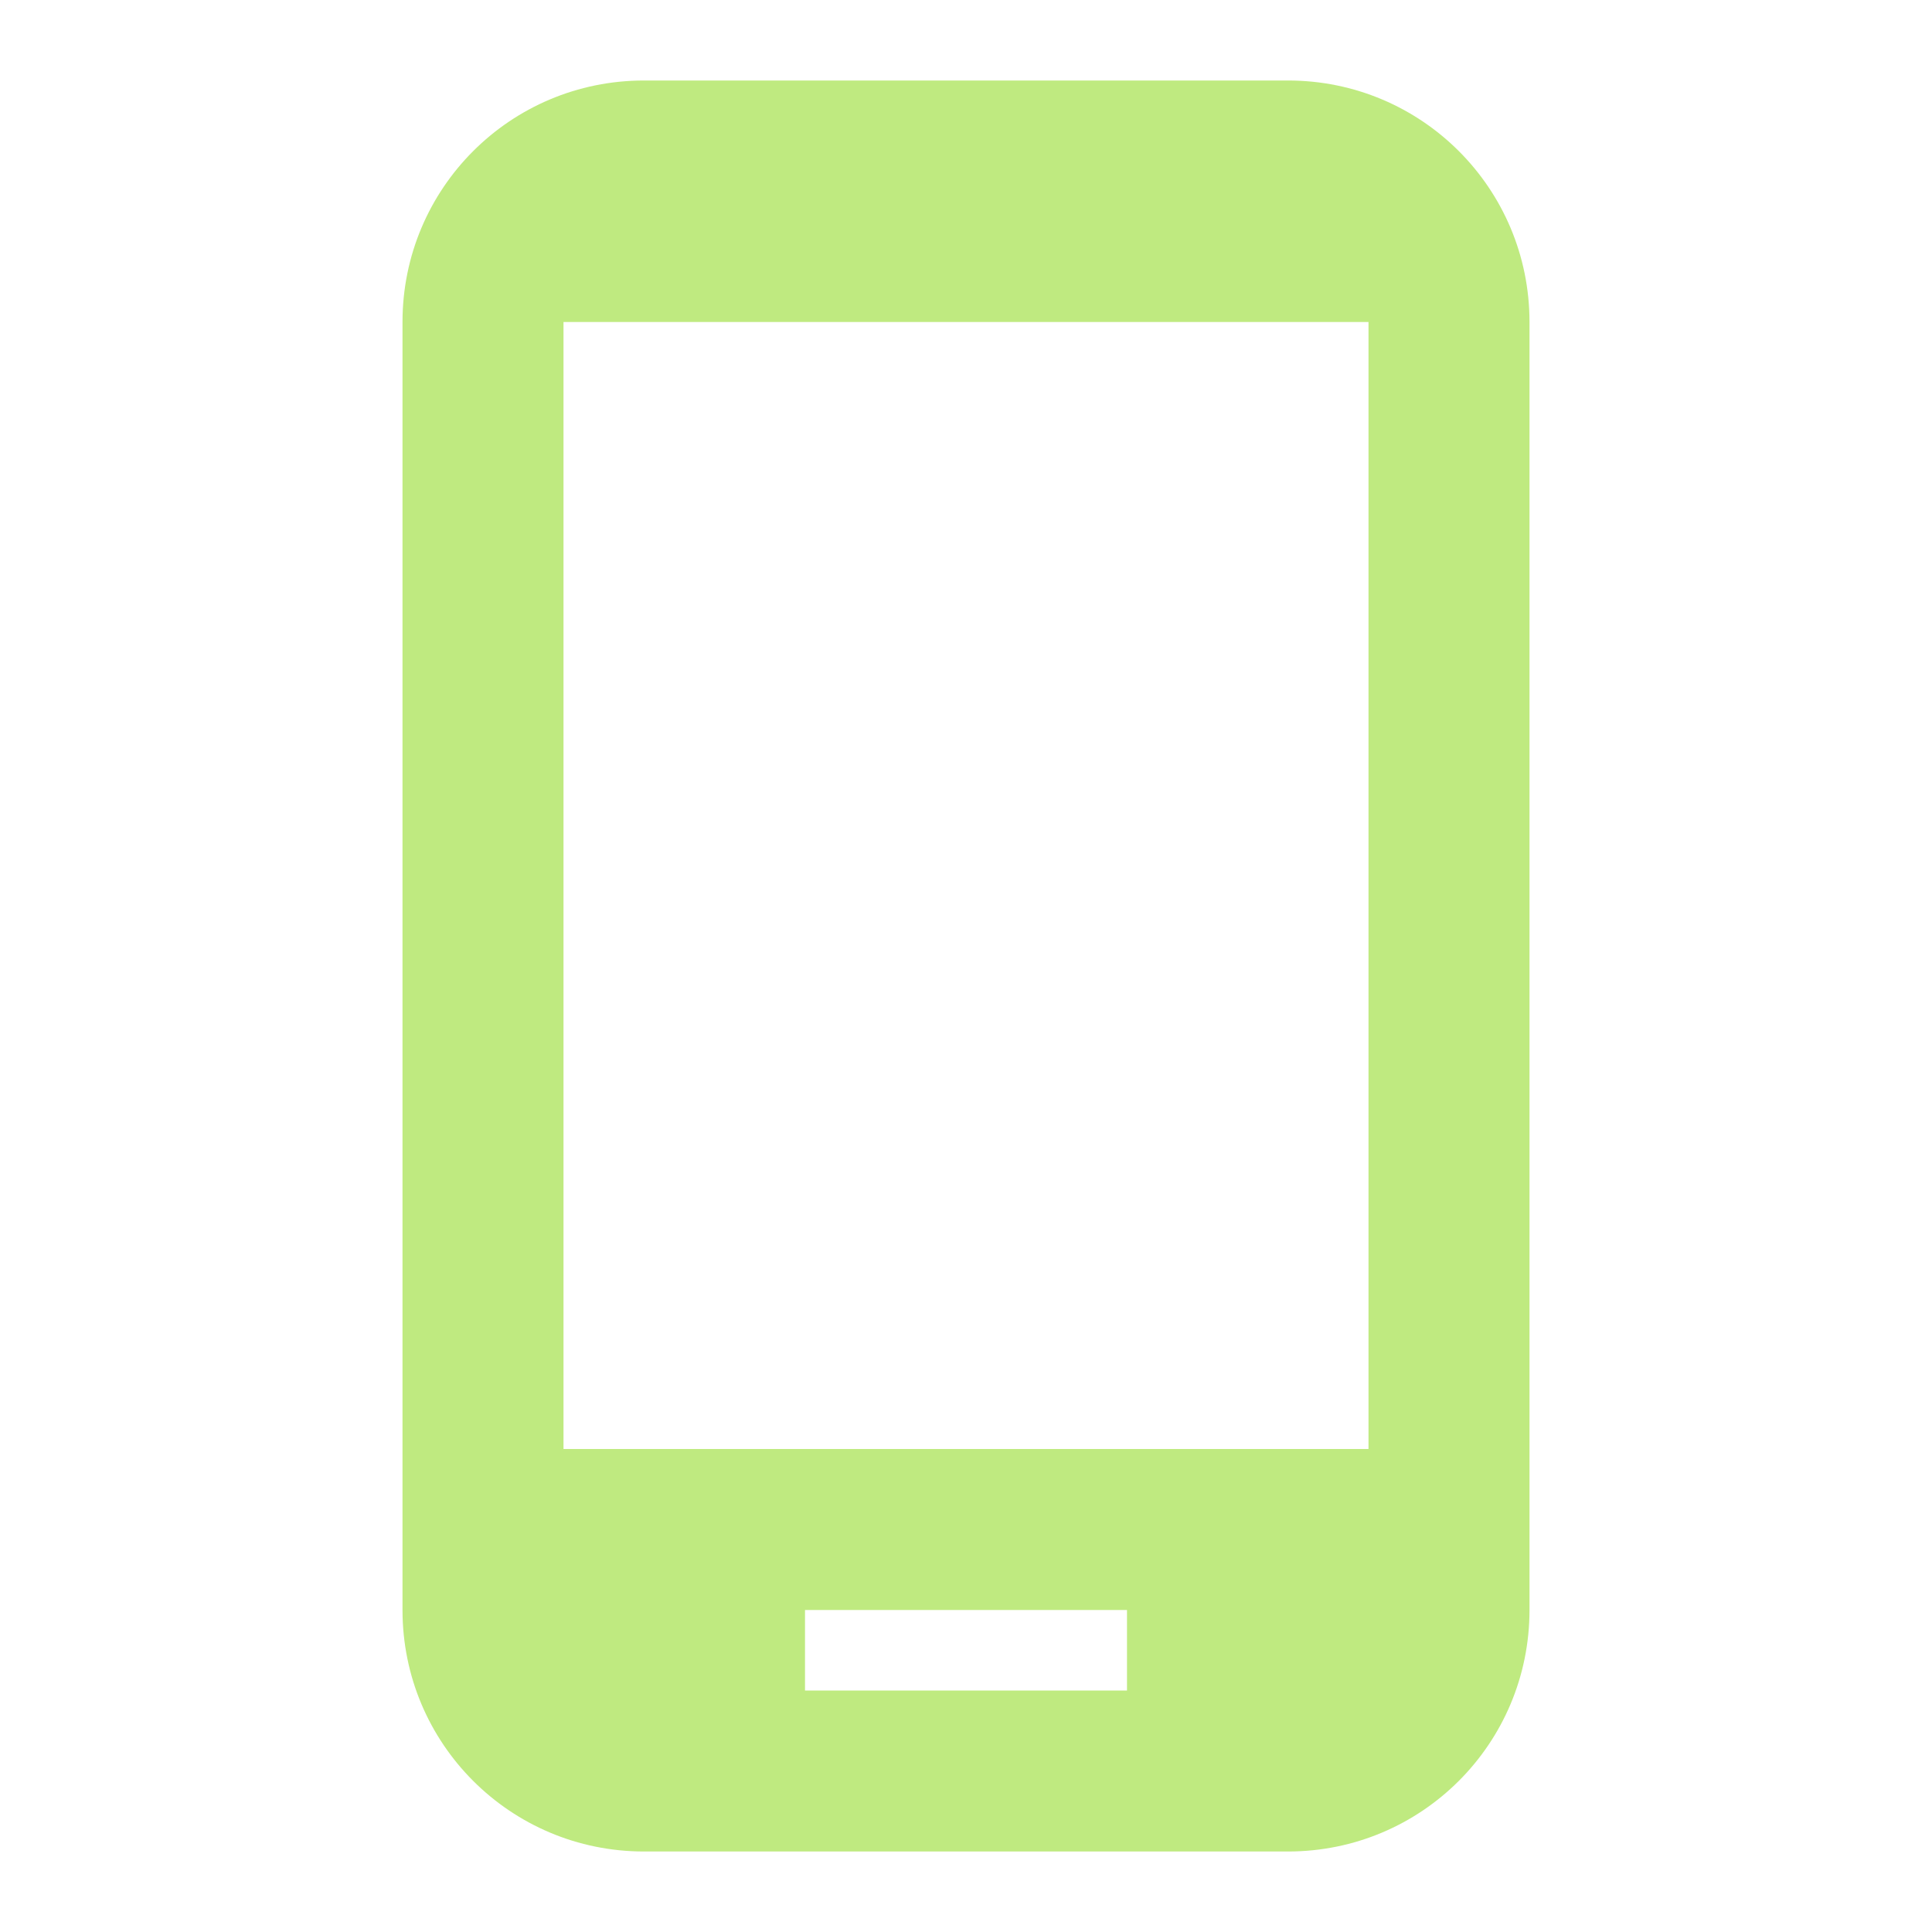
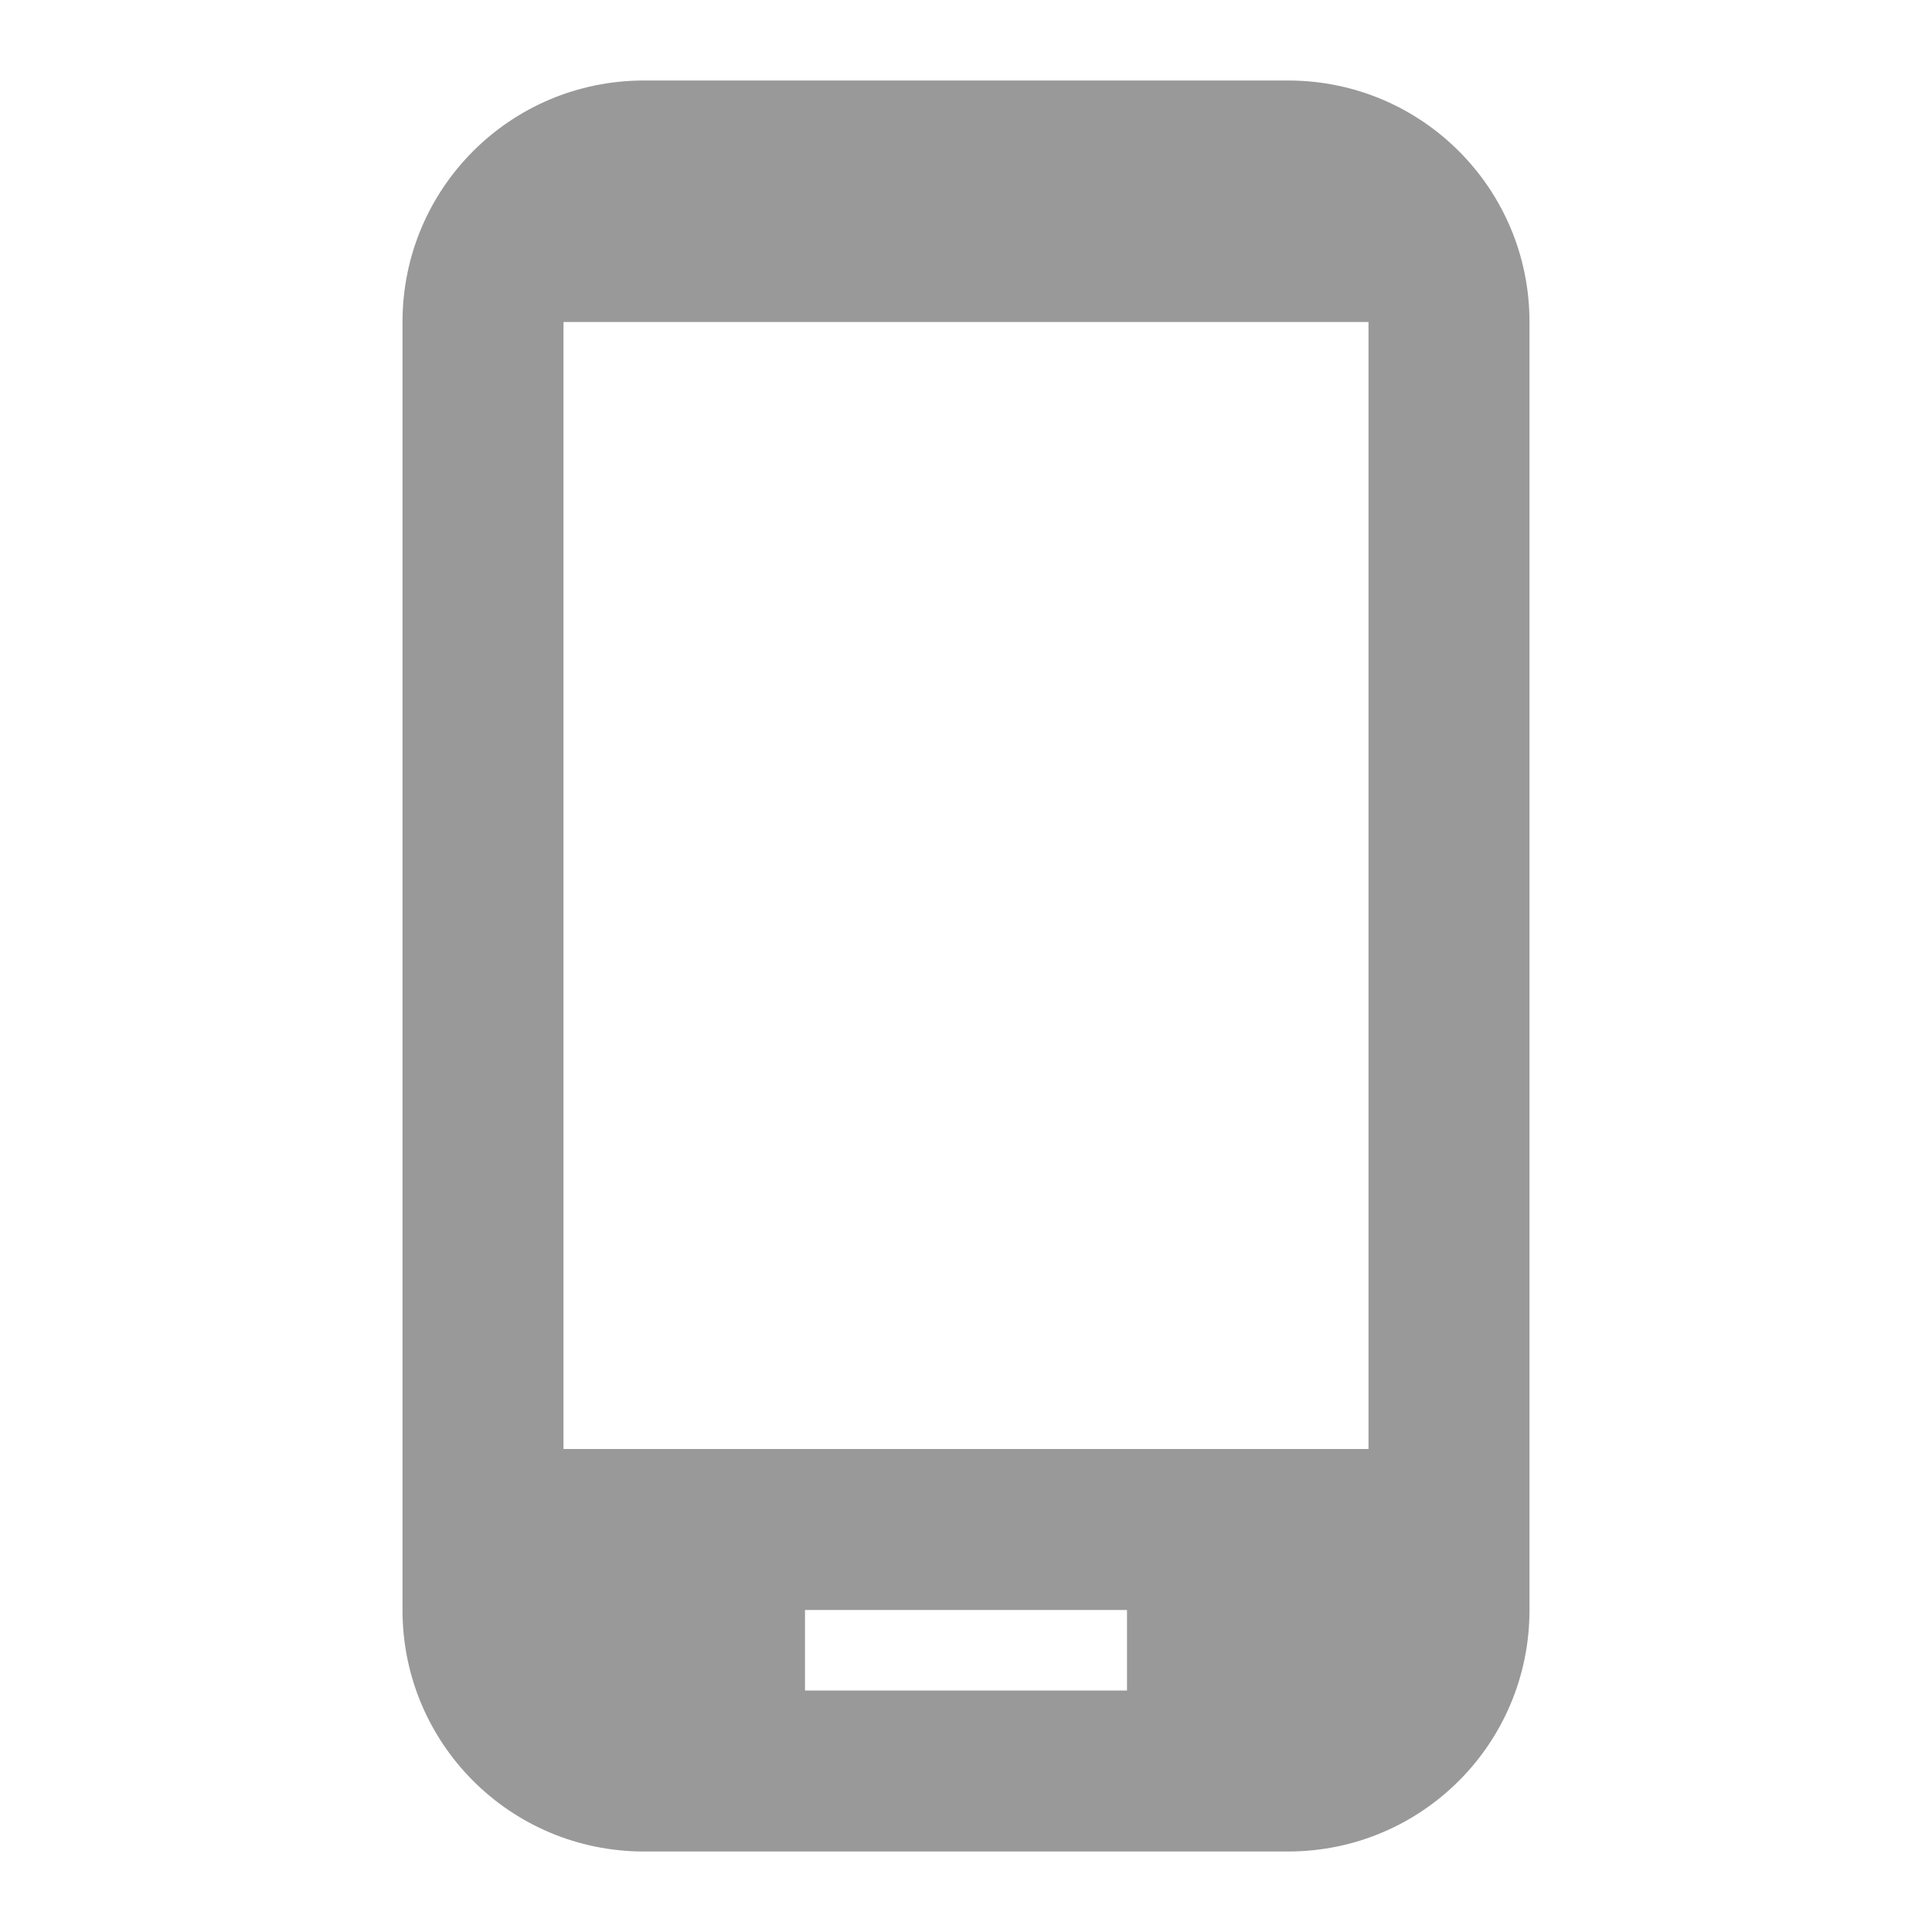
- <svg xmlns="http://www.w3.org/2000/svg" height="24px" viewBox="0 0 24 24" width="24px" fill="#bfea80">
+ <svg xmlns="http://www.w3.org/2000/svg" height="24px" viewBox="0 0 24 24" width="24px" fill="#999999">
  <path d="M0 0h24v24H0V0z" fill="none" />
  <path d="M16 1H8C6.34 1 5 2.34 5 4v16c0 1.66 1.34 3 3 3h8c1.66 0 3-1.34 3-3V4c0-1.66-1.34-3-3-3zm1 17H7V4h10v14zm-3 3h-4v-1h4v1z" />
</svg>
